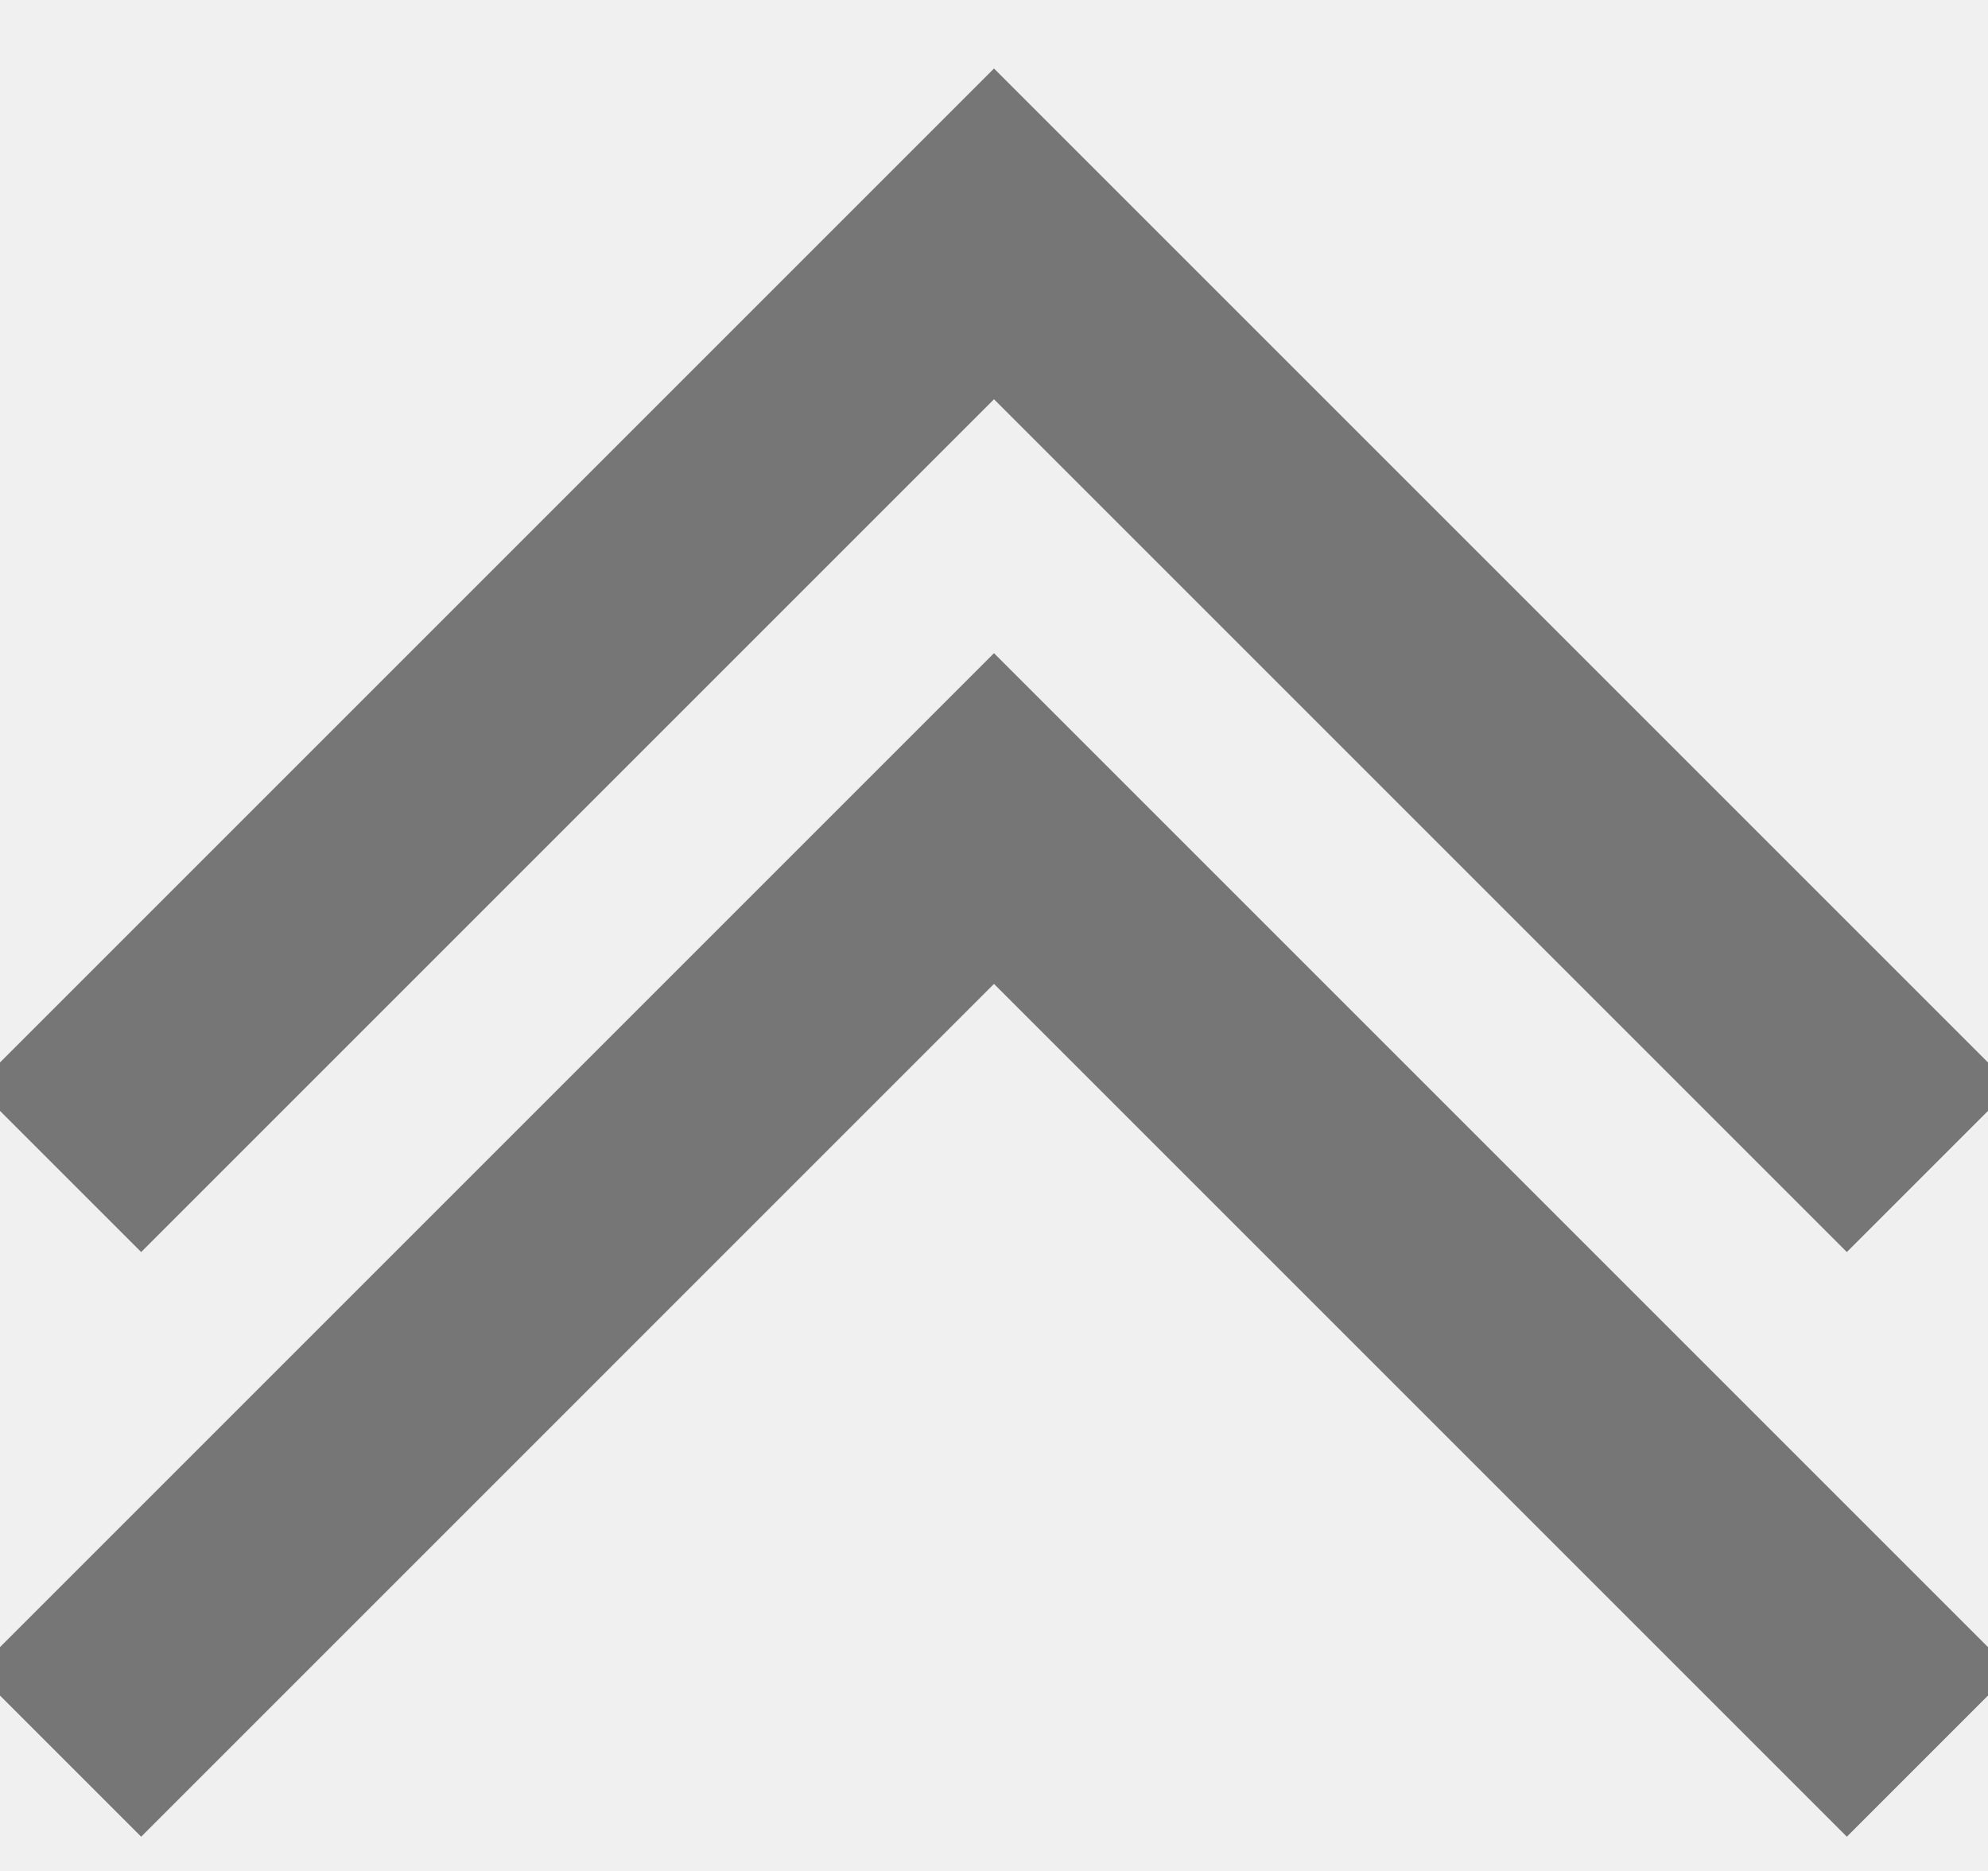
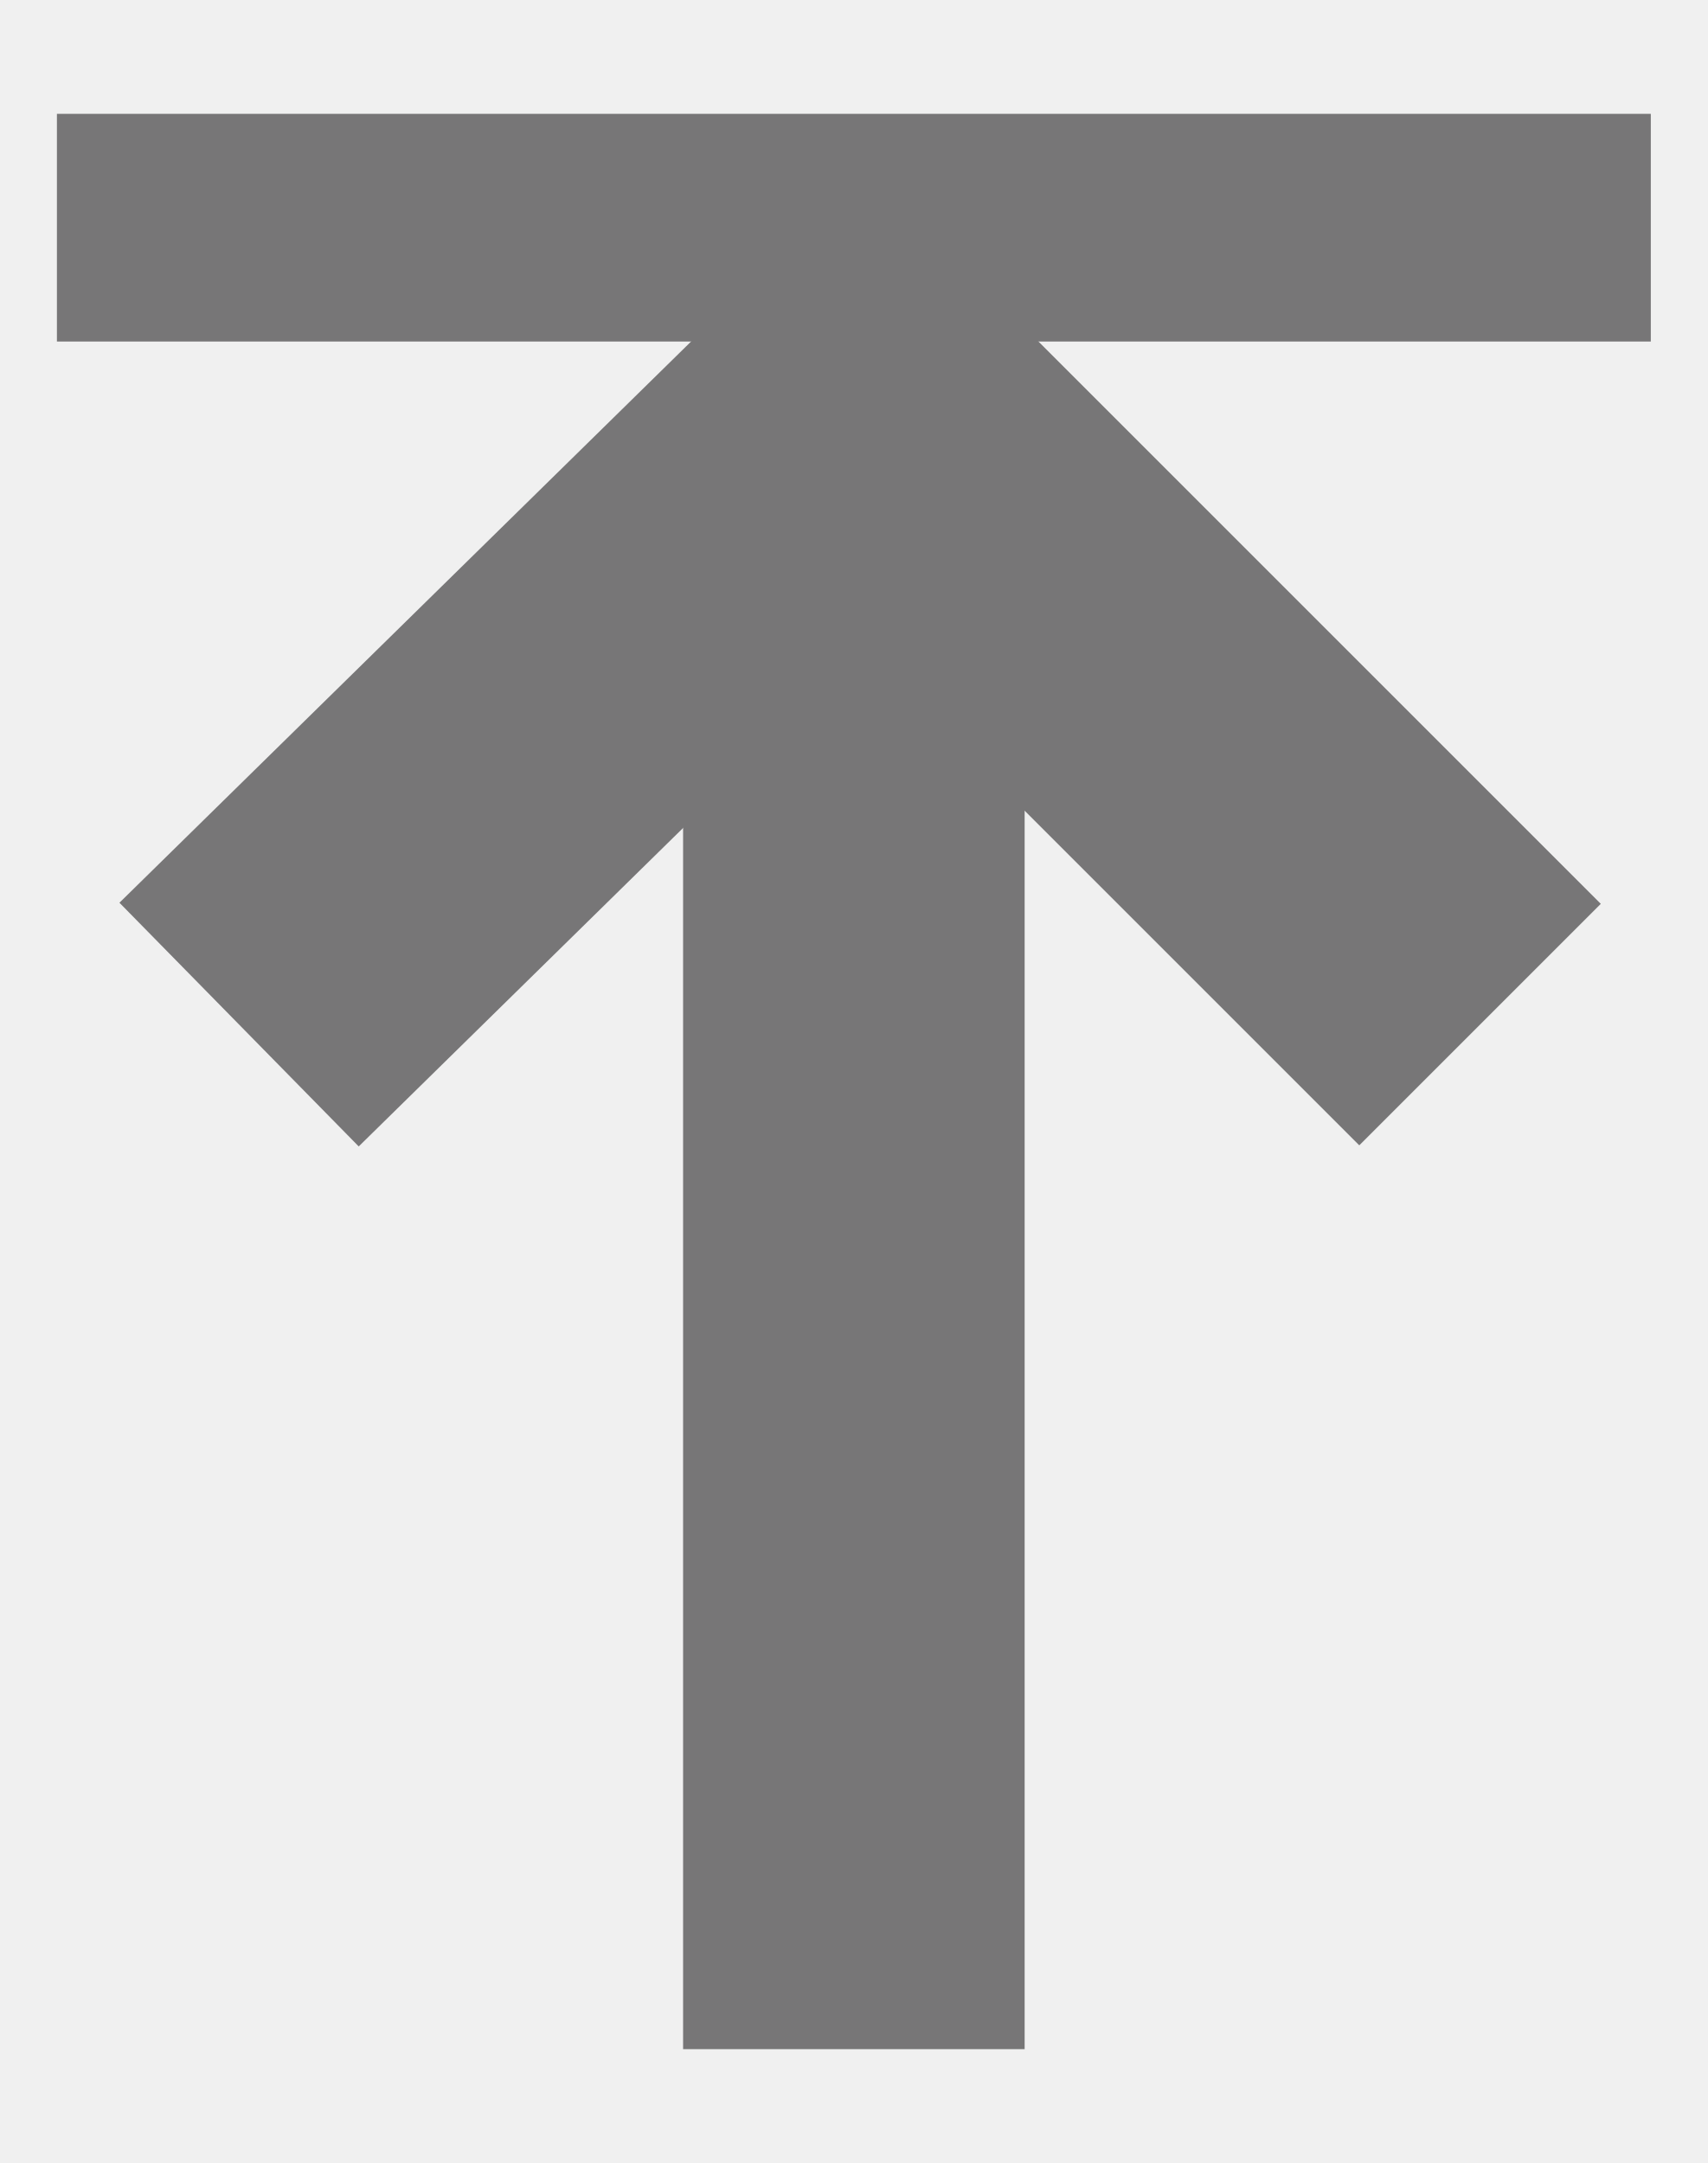
- <svg xmlns="http://www.w3.org/2000/svg" version="1.1" id="Layer_1" x="0px" y="0px" viewBox="0 0 17 16" style="enable-background:new 0 0 17 16;" xml:space="preserve">
+ <svg xmlns="http://www.w3.org/2000/svg" xmlns:xlink="http://www.w3.org/1999/xlink" version="1.1" id="Layer_1" x="0px" y="0px" viewBox="0 0 15 19" style="enable-background:new 0 0 15 19;" xml:space="preserve">
  <style type="text/css">
	.Drop_x0020_Shadow{fill:none;}
	.Outer_x0020_Glow_x0020_5_x0020_pt{fill:none;}
	.Blue_x0020_Neon{fill:none;stroke:#8AACDA;stroke-width:7;stroke-linecap:round;stroke-linejoin:round;}
	.Chrome_x0020_Highlight{fill:url(#SVGID_1_);stroke:#FFFFFF;stroke-width:0.363;stroke-miterlimit:1;}
	.Jive_GS{fill:#FFDD00;}
	.Alyssa_GS{fill:#A6D0E4;}
- 	.st0{fill:none;stroke:#777677;stroke-width:2;stroke-miterlimit:10;}
+ 	.st0{clip-path:url(#SVGID_3_);fill:none;stroke:#777677;stroke-width:3;stroke-linecap:square;stroke-miterlimit:10;}
+ 	.st1{clip-path:url(#SVGID_3_);fill:none;stroke:#777677;stroke-width:3;stroke-miterlimit:10;}
+ 	.st2{clip-path:url(#SVGID_3_);fill:none;stroke:#777677;stroke-width:2;stroke-linecap:square;stroke-miterlimit:10;}
</style>
-   <linearGradient id="SVGID_1_" gradientUnits="userSpaceOnUse" x1="0.5" y1="0" x2="0.5" y2="-1">
+   <linearGradient id="SVGID_1_" gradientUnits="userSpaceOnUse" x1="-5.5" y1="-3.5" x2="-5.5" y2="-4.5">
    <stop offset="0" style="stop-color:#656565" />
    <stop offset="0.618" style="stop-color:#1B1B1B" />
    <stop offset="0.629" style="stop-color:#545454" />
    <stop offset="0.983" style="stop-color:#3E3E3E" />
  </linearGradient>
-   <polyline class="st0" points="16.5,10 8.5,2 0.5,10 " />
-   <polyline class="st0" points="16.5,15 8.5,7 0.5,15 " />
+   <g>
+     <defs>
+       <rect id="SVGID_2_" y="0" width="15" height="19" />
+     </defs>
+     <clipPath id="SVGID_3_">
+       <use xlink:href="#SVGID_2_" style="overflow:visible;" />
+     </clipPath>
+     <line class="st0" x1="7.5" y1="16.5" x2="7.5" y2="6" />
+     <polyline class="st1" points="13,9 7.6,3.6 2.1,9  " />
+     <line class="st2" x1="1.5" y1="2" x2="13.5" y2="2" />
+   </g>
</svg>
